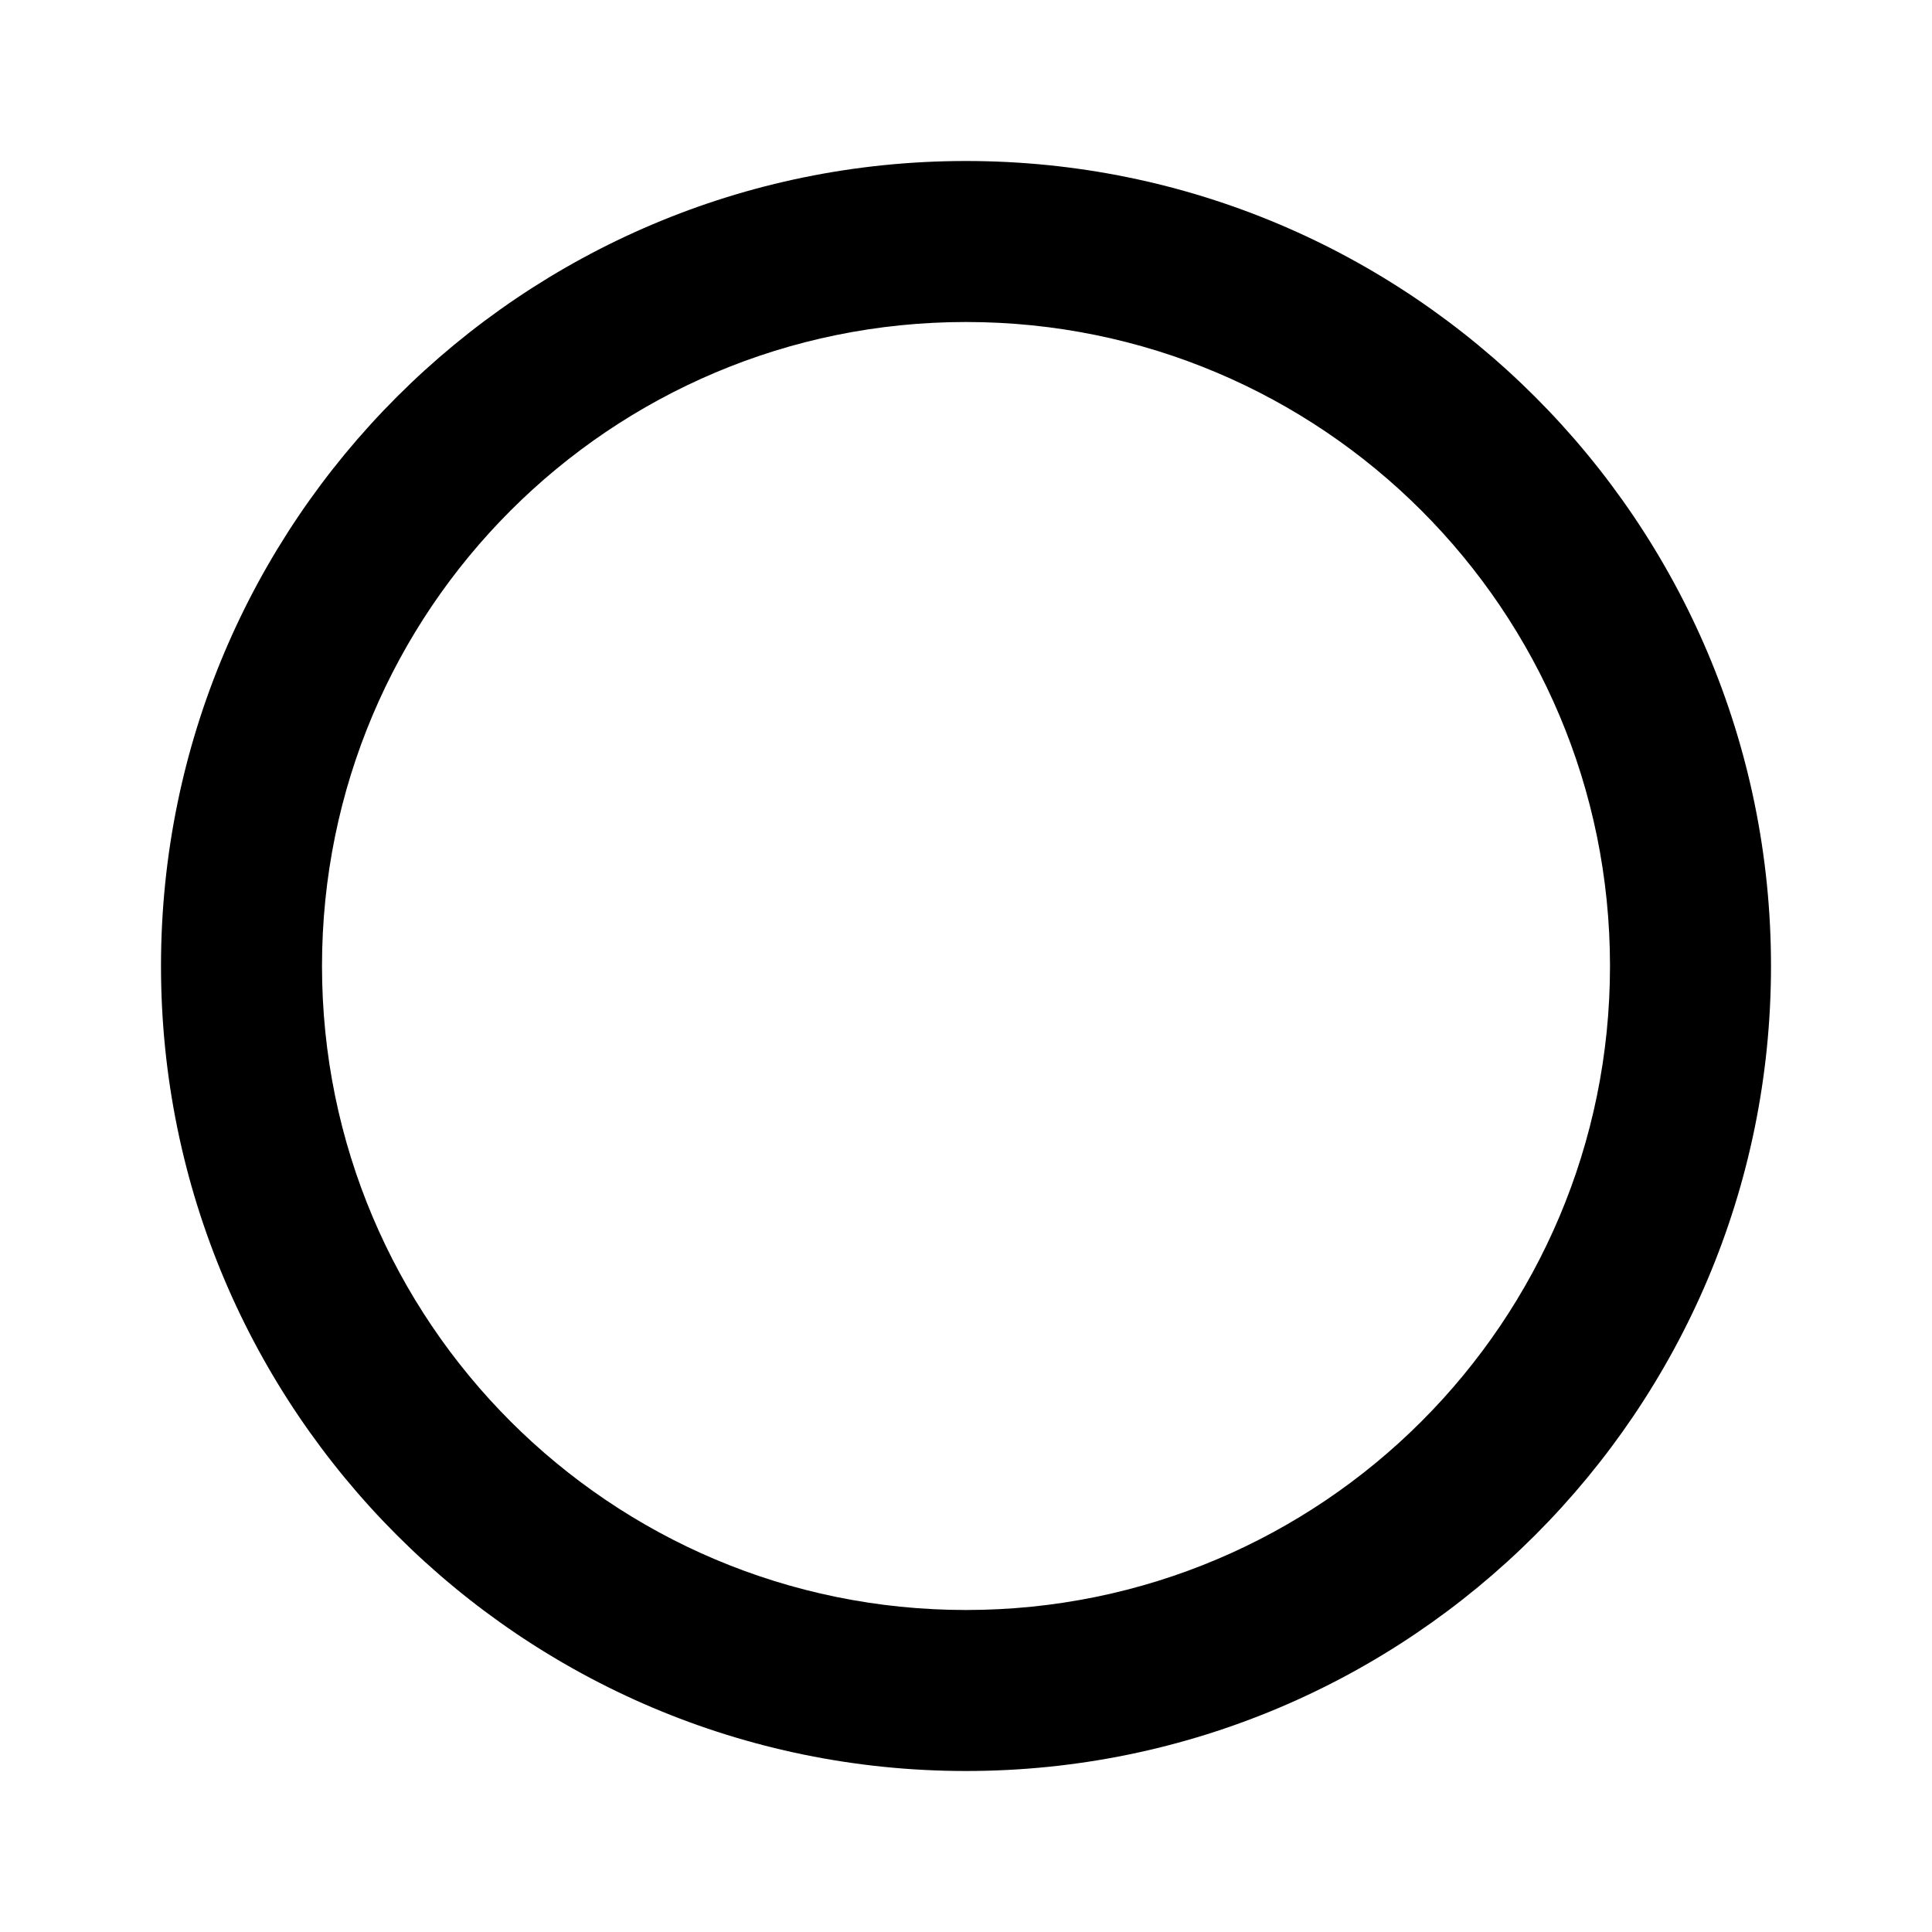
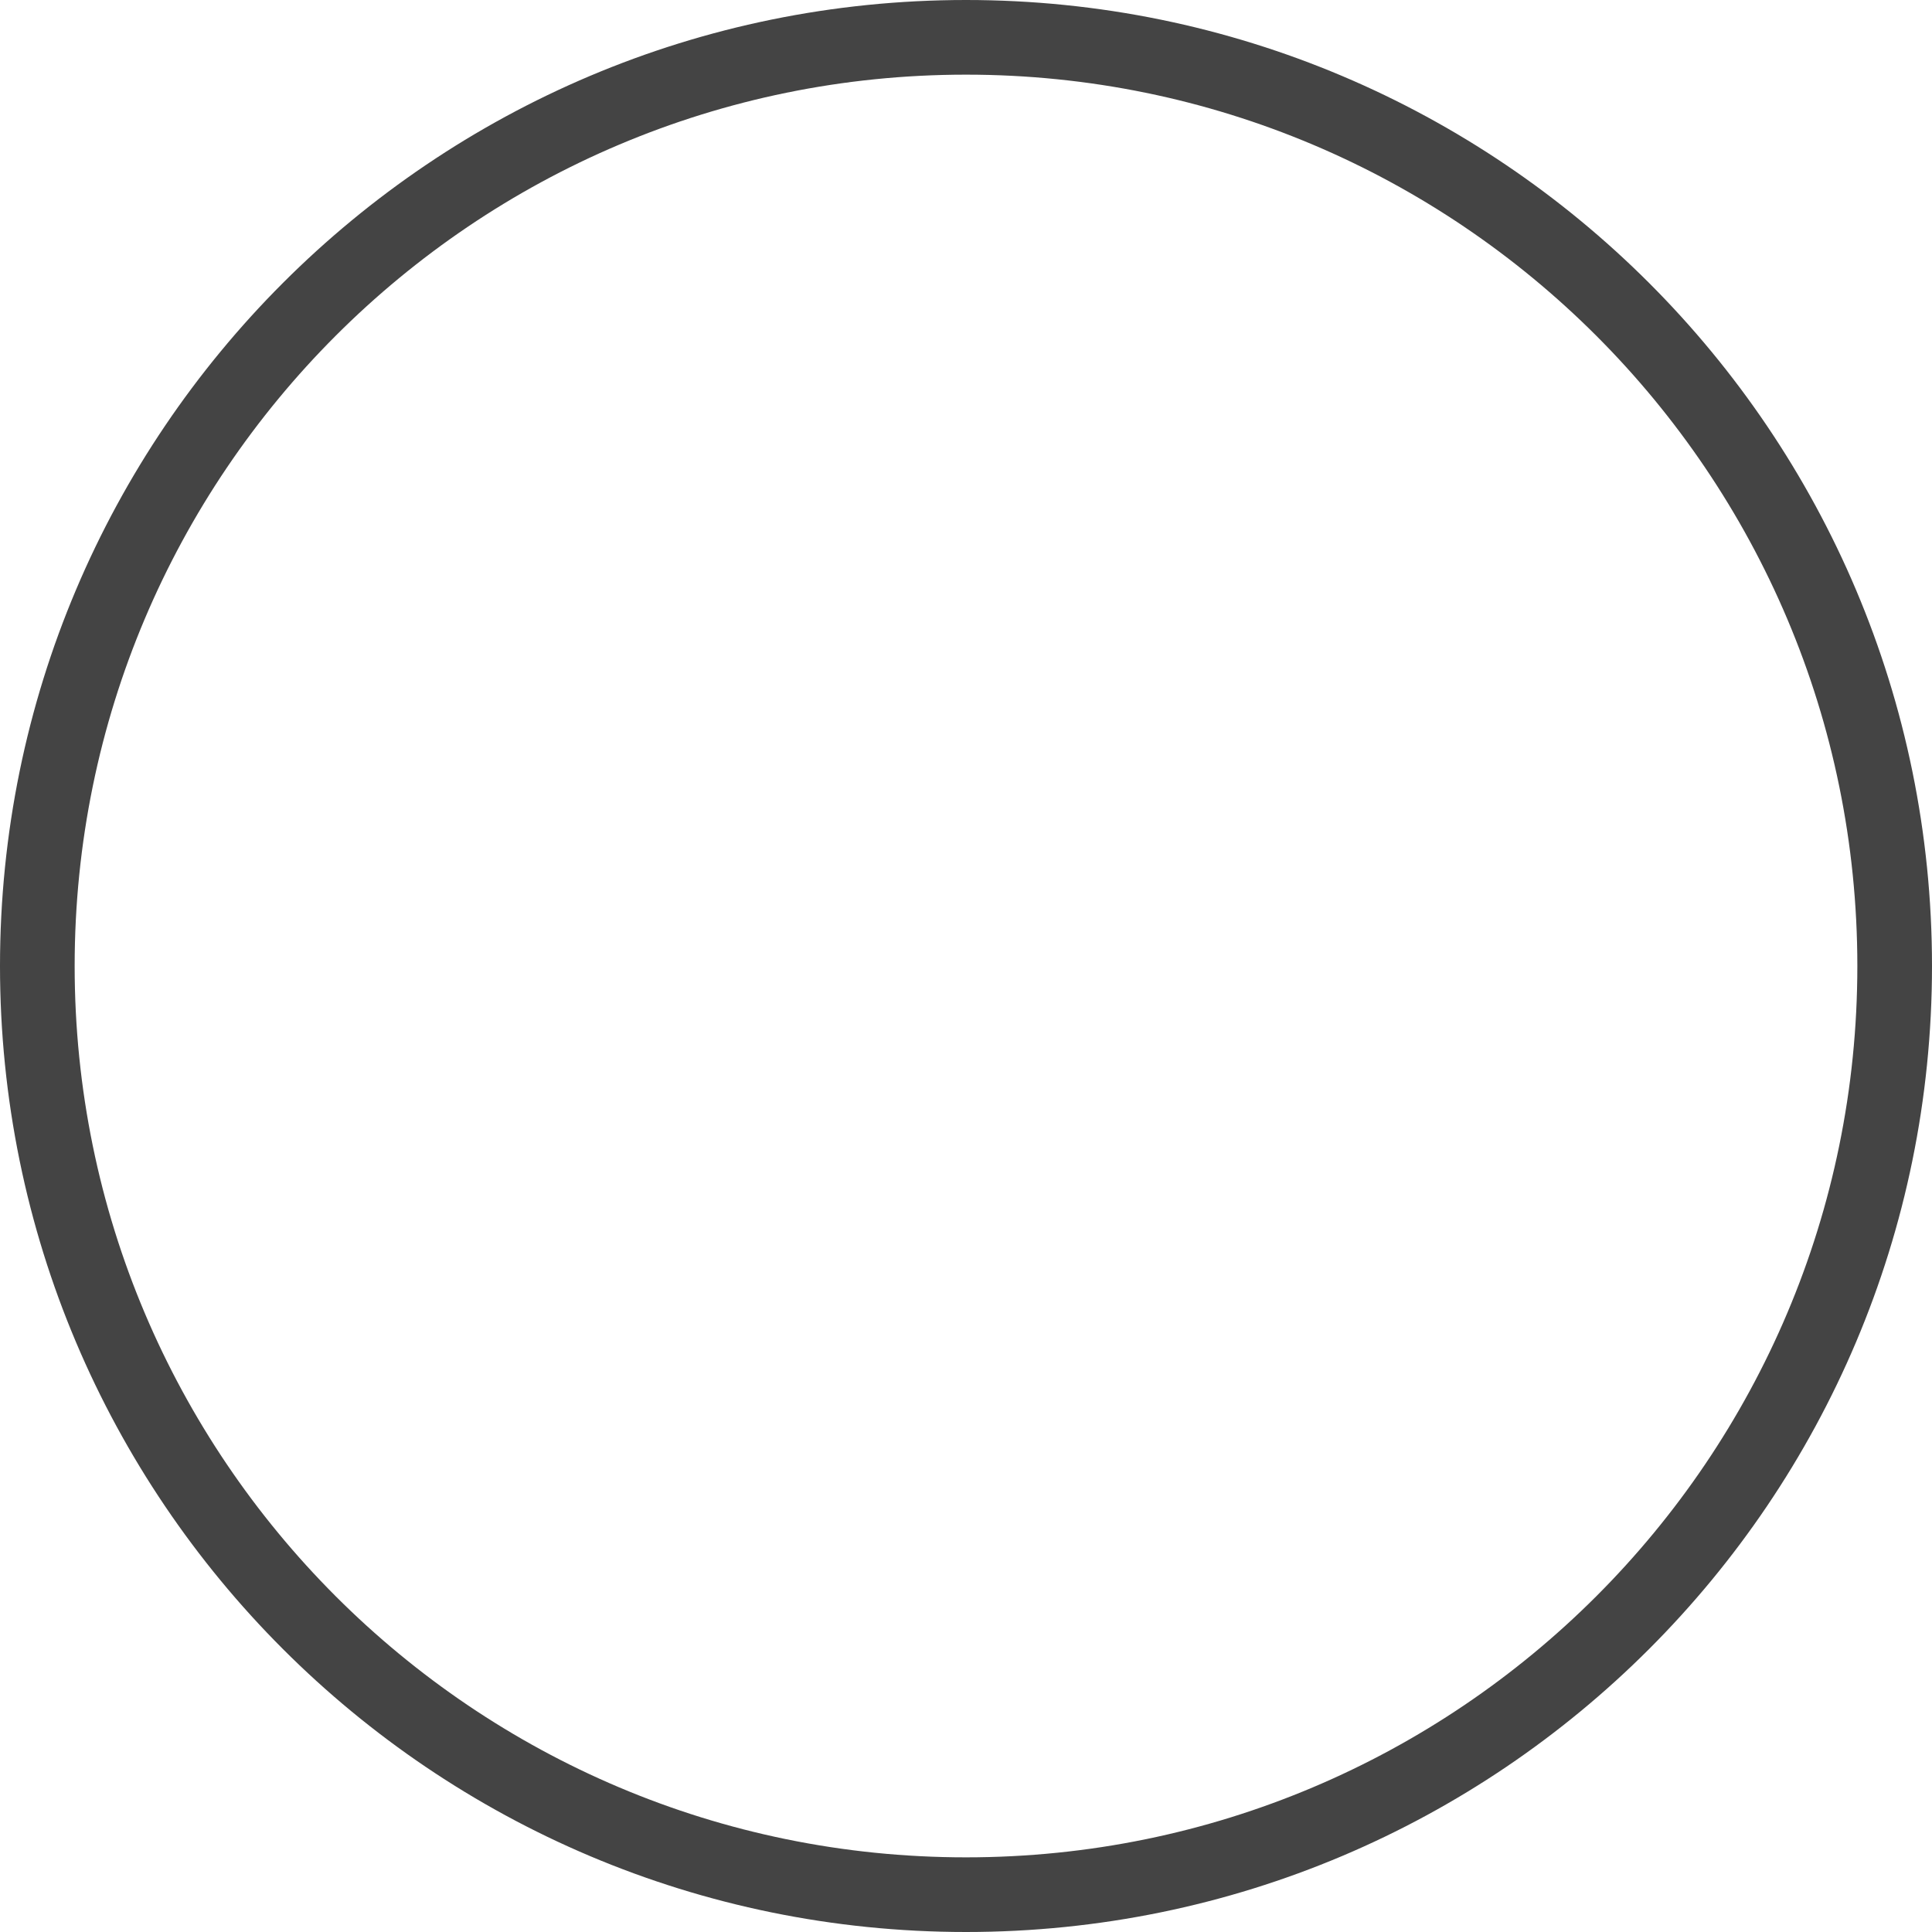
- <svg xmlns="http://www.w3.org/2000/svg" width="24" height="24">
-   <path d="M12 2C6.48 2 2 6.48 2 12s4.48 10 10 10 10-4.48 10-10S17.52 2 12 2zm0 18c-4.42 0-8-3.58-8-8s3.58-8 8-8 8 3.58 8 8-3.58 8-8 8z" />
+ <svg xmlns="http://www.w3.org/2000/svg" width="51.76" height="51.76">
+   <g fill="rgba(255,255,255,0)" stroke="#444" stroke-linejoin="round" stroke-width="2">
+     <circle cx="25.88" cy="25.88" r="25.88" stroke="none" />
+     <circle cx="25.88" cy="25.88" r="24.88" fill="none" />
+   </g>
</svg>
